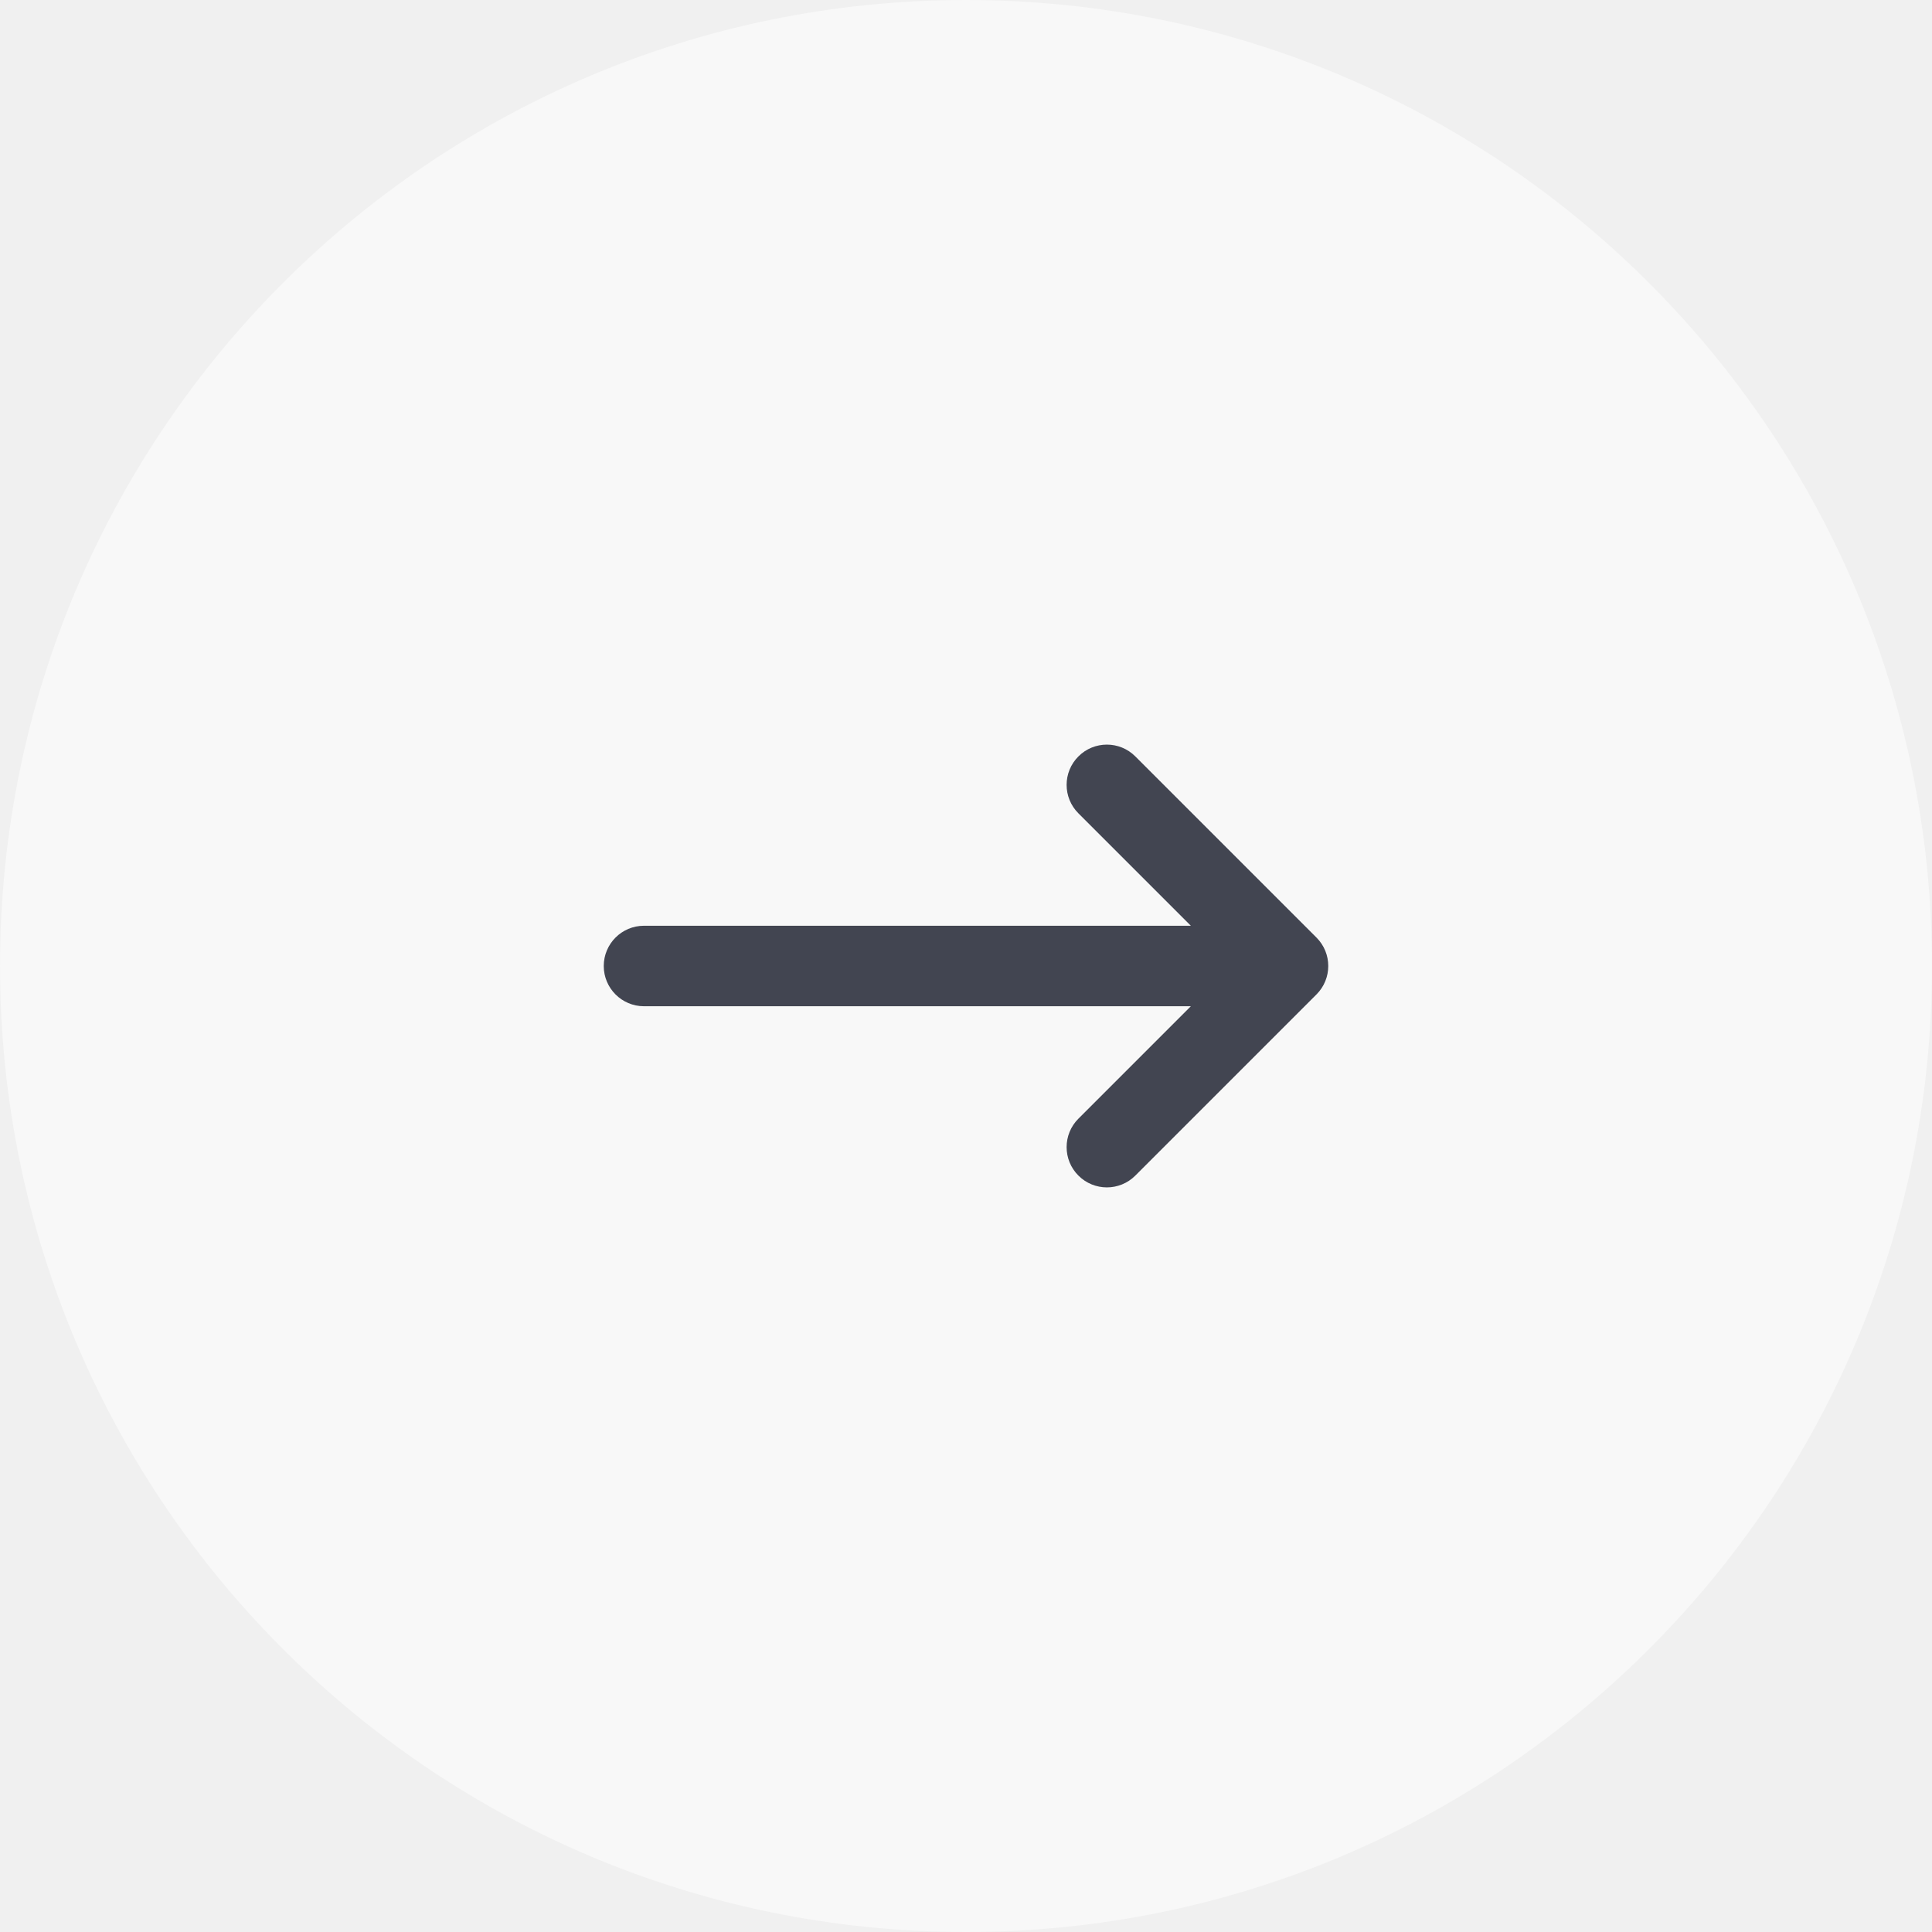
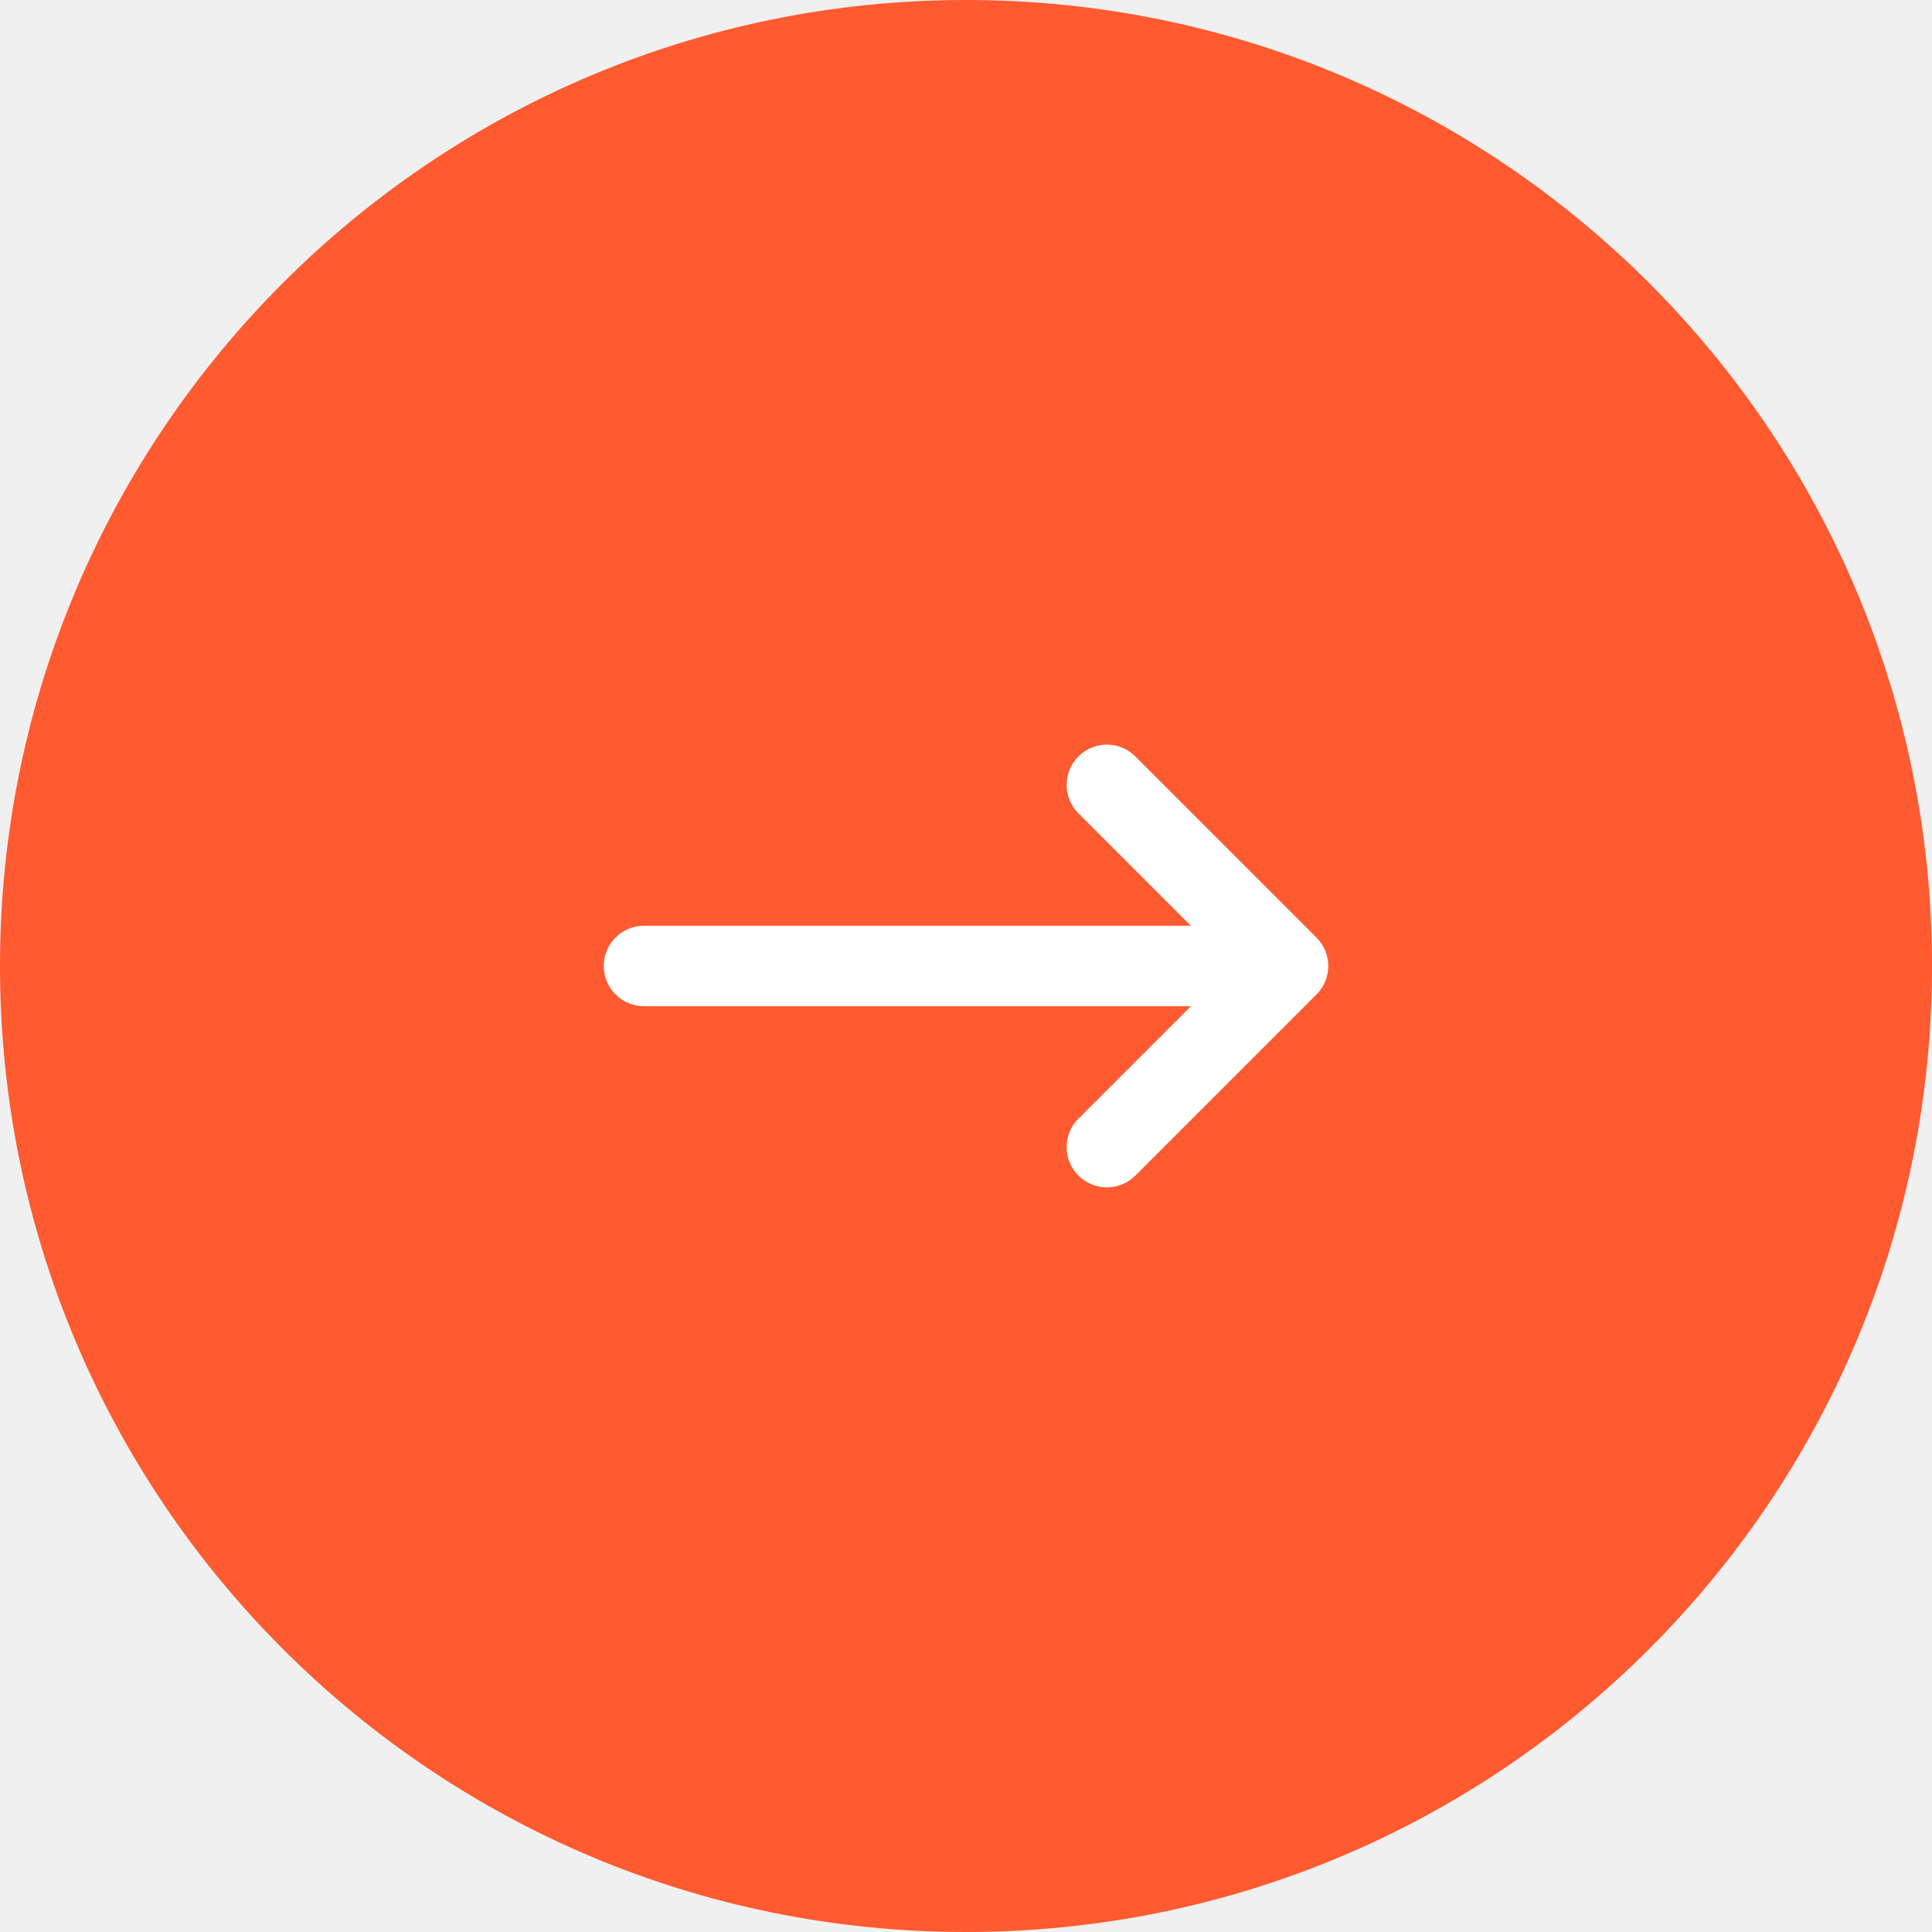
<svg xmlns="http://www.w3.org/2000/svg" width="48" height="48" viewBox="0 0 48 48" fill="none">
-   <circle opacity="0.5" cx="24" cy="24" r="24" fill="white" />
-   <path fill-rule="evenodd" clip-rule="evenodd" d="M26.793 18.793C27.183 18.402 27.817 18.402 28.207 18.793L32.707 23.293C33.098 23.683 33.098 24.317 32.707 24.707L28.207 29.207C27.817 29.598 27.183 29.598 26.793 29.207C26.402 28.817 26.402 28.183 26.793 27.793L29.586 25H16C15.448 25 15 24.552 15 24C15 23.448 15.448 23 16 23H29.586L26.793 20.207C26.402 19.817 26.402 19.183 26.793 18.793Z" fill="#424551" />
+   <circle cx="24" cy="24" r="24" fill="#FF5A30" />
+   <path fill-rule="evenodd" clip-rule="evenodd" d="M26.793 18.793C27.183 18.402 27.817 18.402 28.207 18.793L32.707 23.293C33.098 23.683 33.098 24.317 32.707 24.707L28.207 29.207C27.817 29.598 27.183 29.598 26.793 29.207C26.402 28.817 26.402 28.183 26.793 27.793L29.586 25H16C15.448 25 15 24.552 15 24C15 23.448 15.448 23 16 23H29.586L26.793 20.207C26.402 19.817 26.402 19.183 26.793 18.793Z" fill="white" />
</svg>
